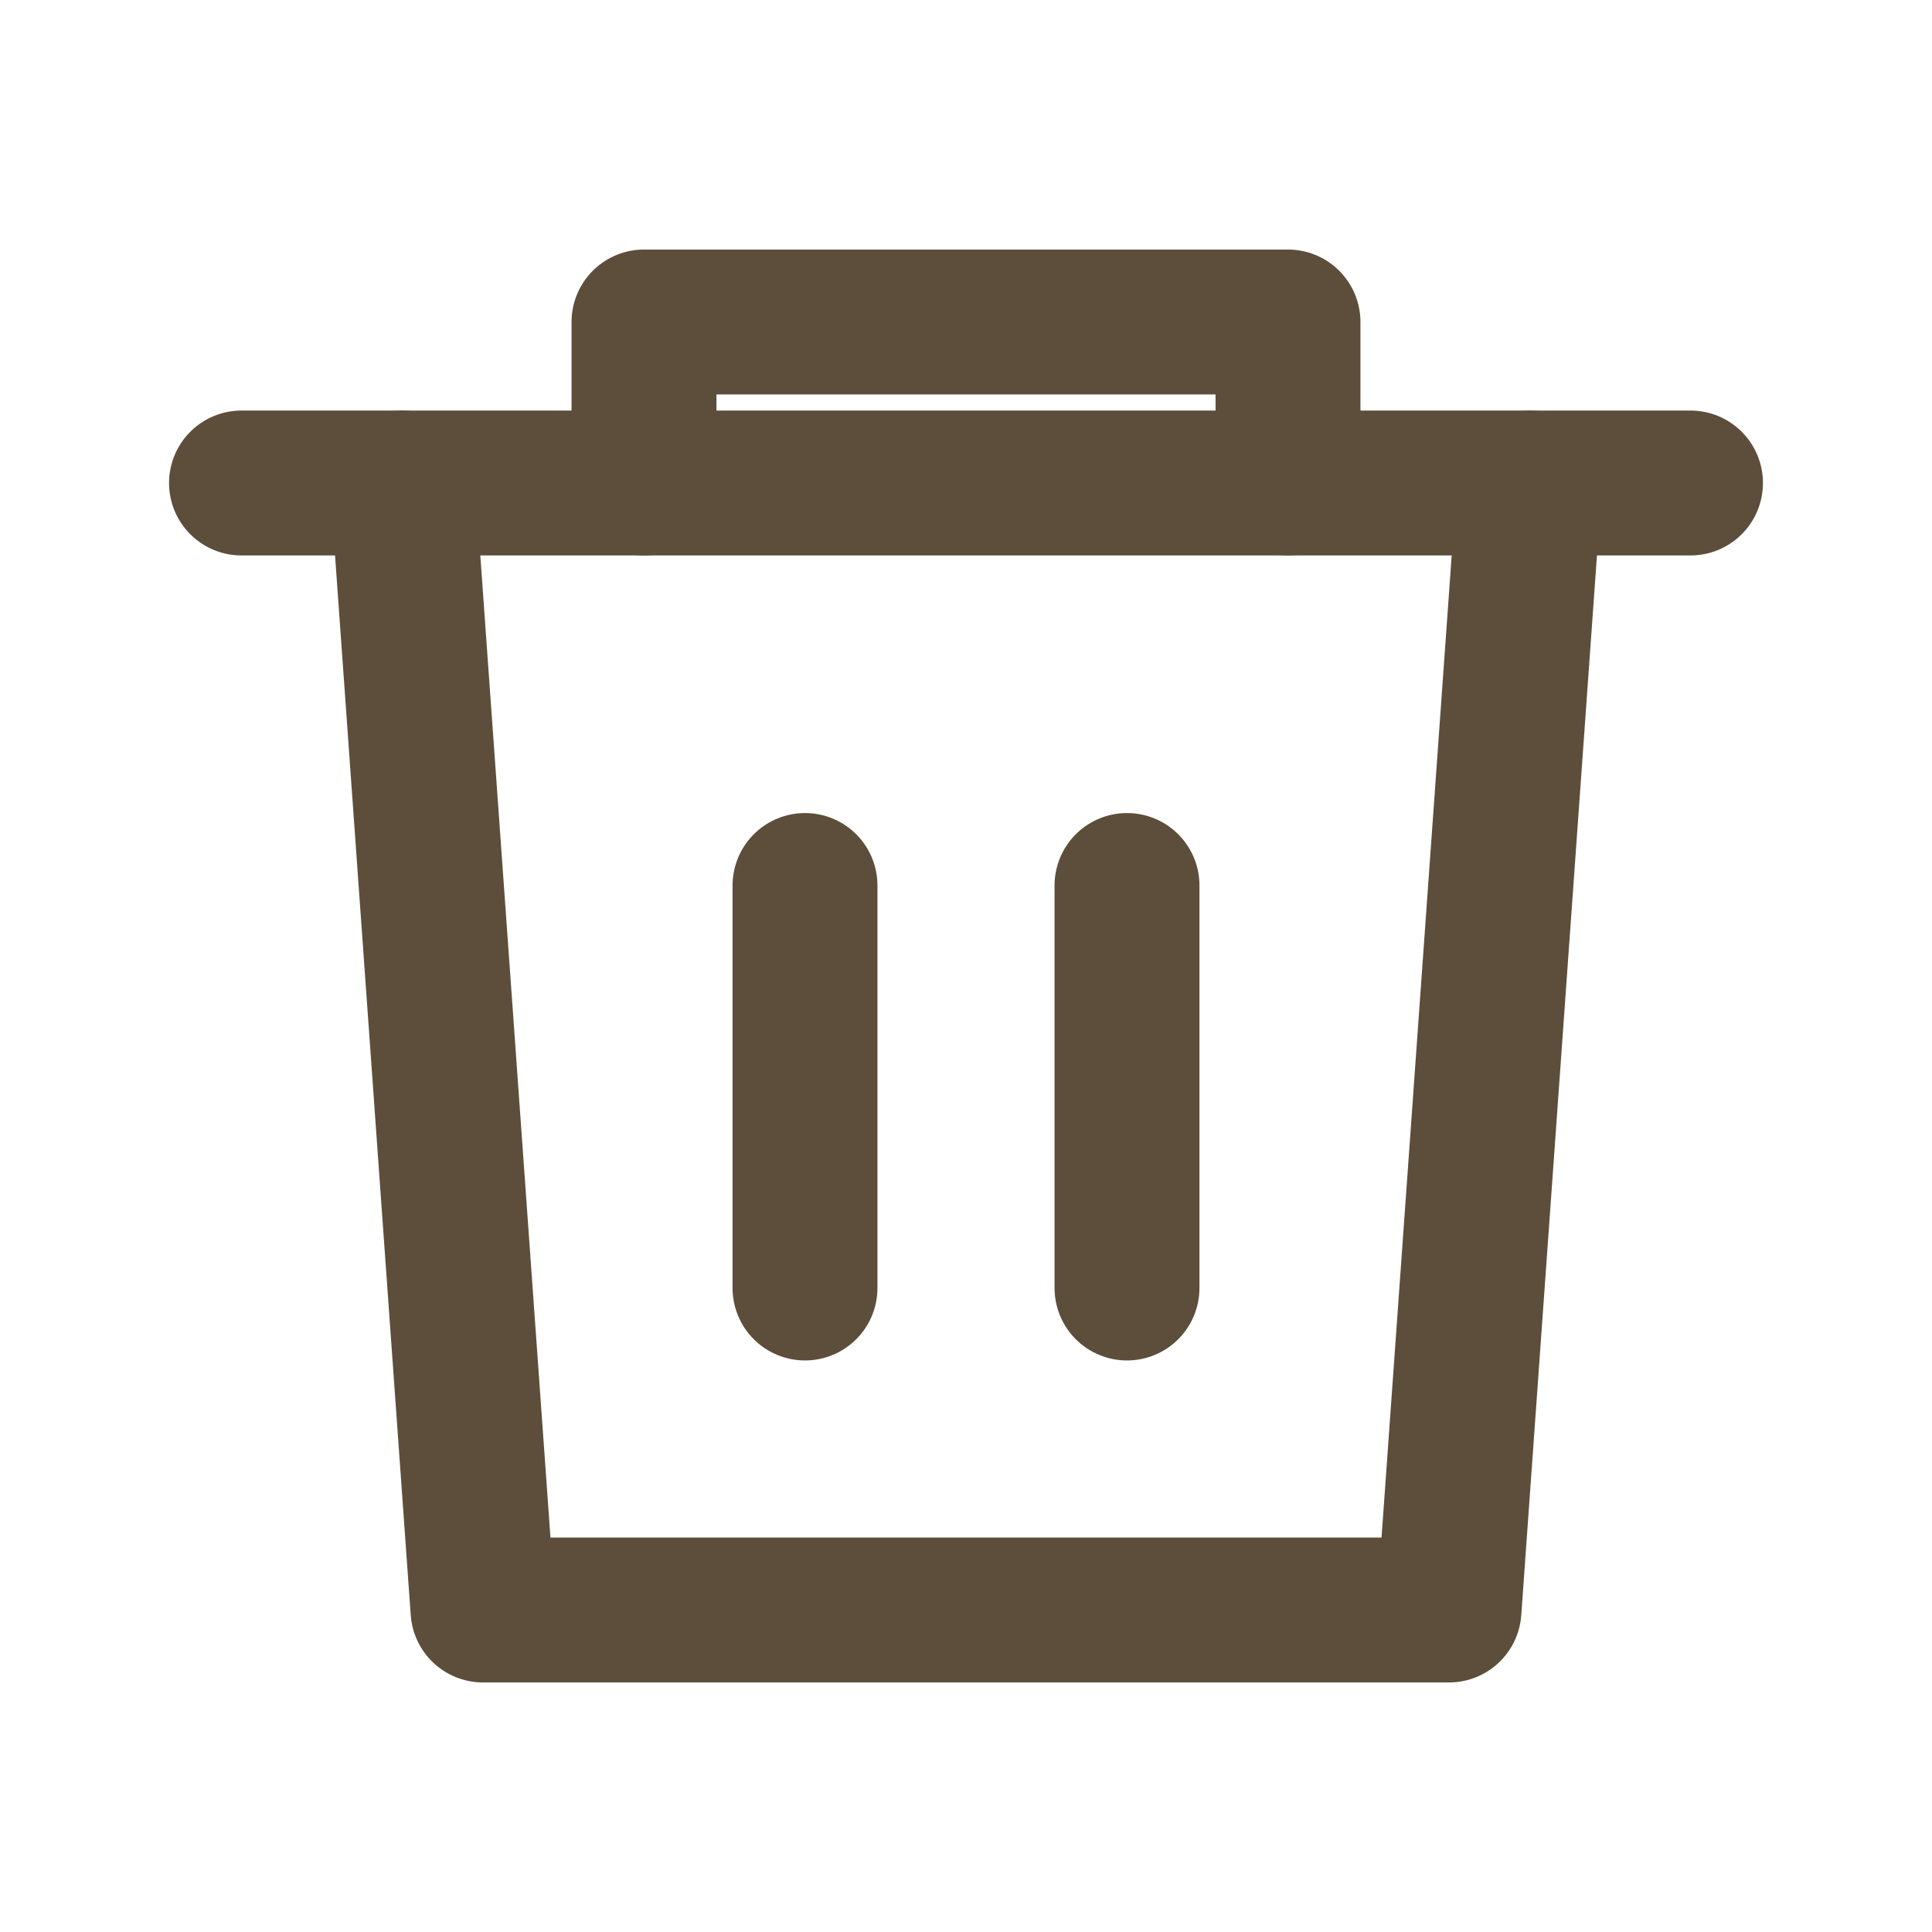
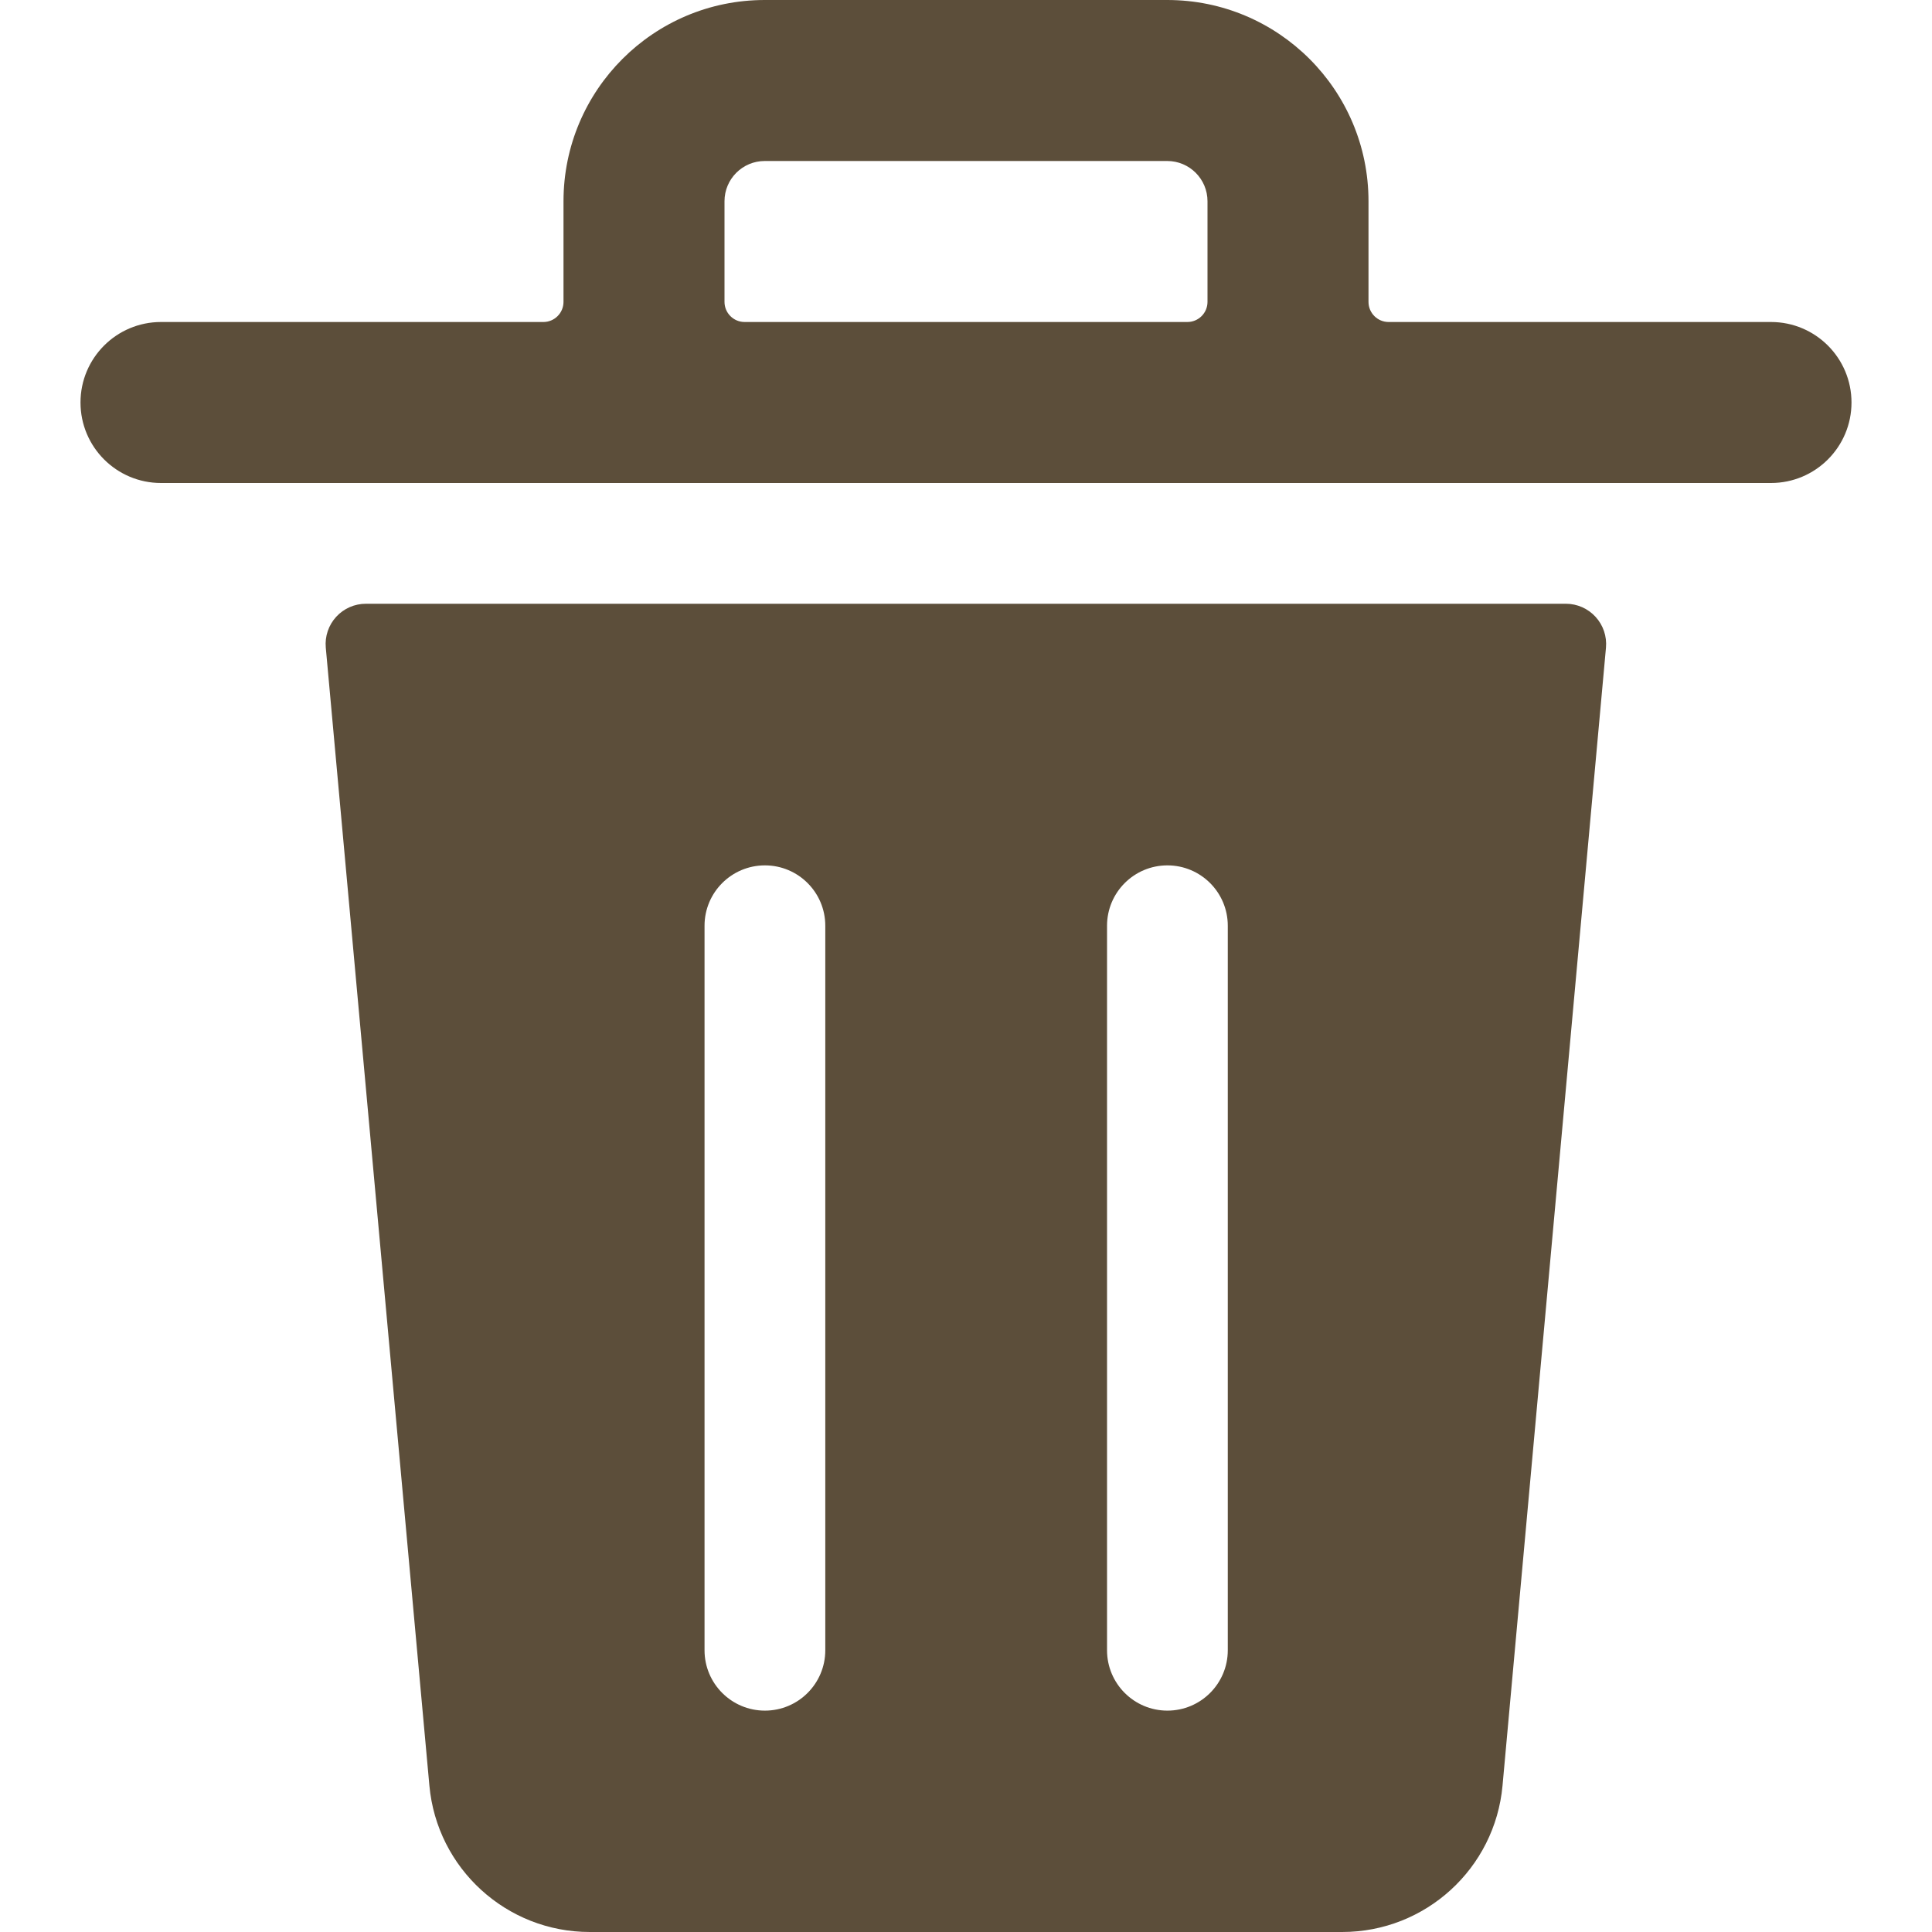
- <svg xmlns="http://www.w3.org/2000/svg" viewBox="0 0 24 24" fill="none" stroke="#5c4e3a" stroke-width="1.8" stroke-linecap="round" stroke-linejoin="round">
-   <path d="M3 6h18" />
-   <path d="M8 6V4h8v2" />
-   <path d="m19 6-1 14H6L5 6" />
-   <path d="M10 11v5m4-5v5" />
+ <svg xmlns="http://www.w3.org/2000/svg" viewBox="0 0 24 24" fill="#5c4e3a">
+   <path d="M19.452 7.5H4.547a.5.5 0 0 0-.5.545l1.287 14.136A2 2 0 0 0 7.326 24h9.347a2 2 0 0 0 1.992-1.819L19.95 8.045a.5.5 0 0 0-.129-.382.5.5 0 0 0-.369-.163zm-9.2 13a.75.75 0 0 1-1.5 0v-9a.75.75 0 0 1 1.5 0zm5 0a.75.75 0 0 1-1.5 0v-9a.75.75 0 0 1 1.5 0zM22 4h-4.75a.25.25 0 0 1-.25-.25V2.5A2.5 2.5 0 0 0 14.5 0h-5A2.5 2.5 0 0 0 7 2.5v1.25a.25.25 0 0 1-.25.25H2a1 1 0 0 0 0 2h20a1 1 0 0 0 0-2zM9 3.75V2.5a.5.5 0 0 1 .5-.5h5a.5.5 0 0 1 .5.5v1.25a.25.25 0 0 1-.25.25h-5.5A.25.25 0 0 1 9 3.75z" />
</svg>
